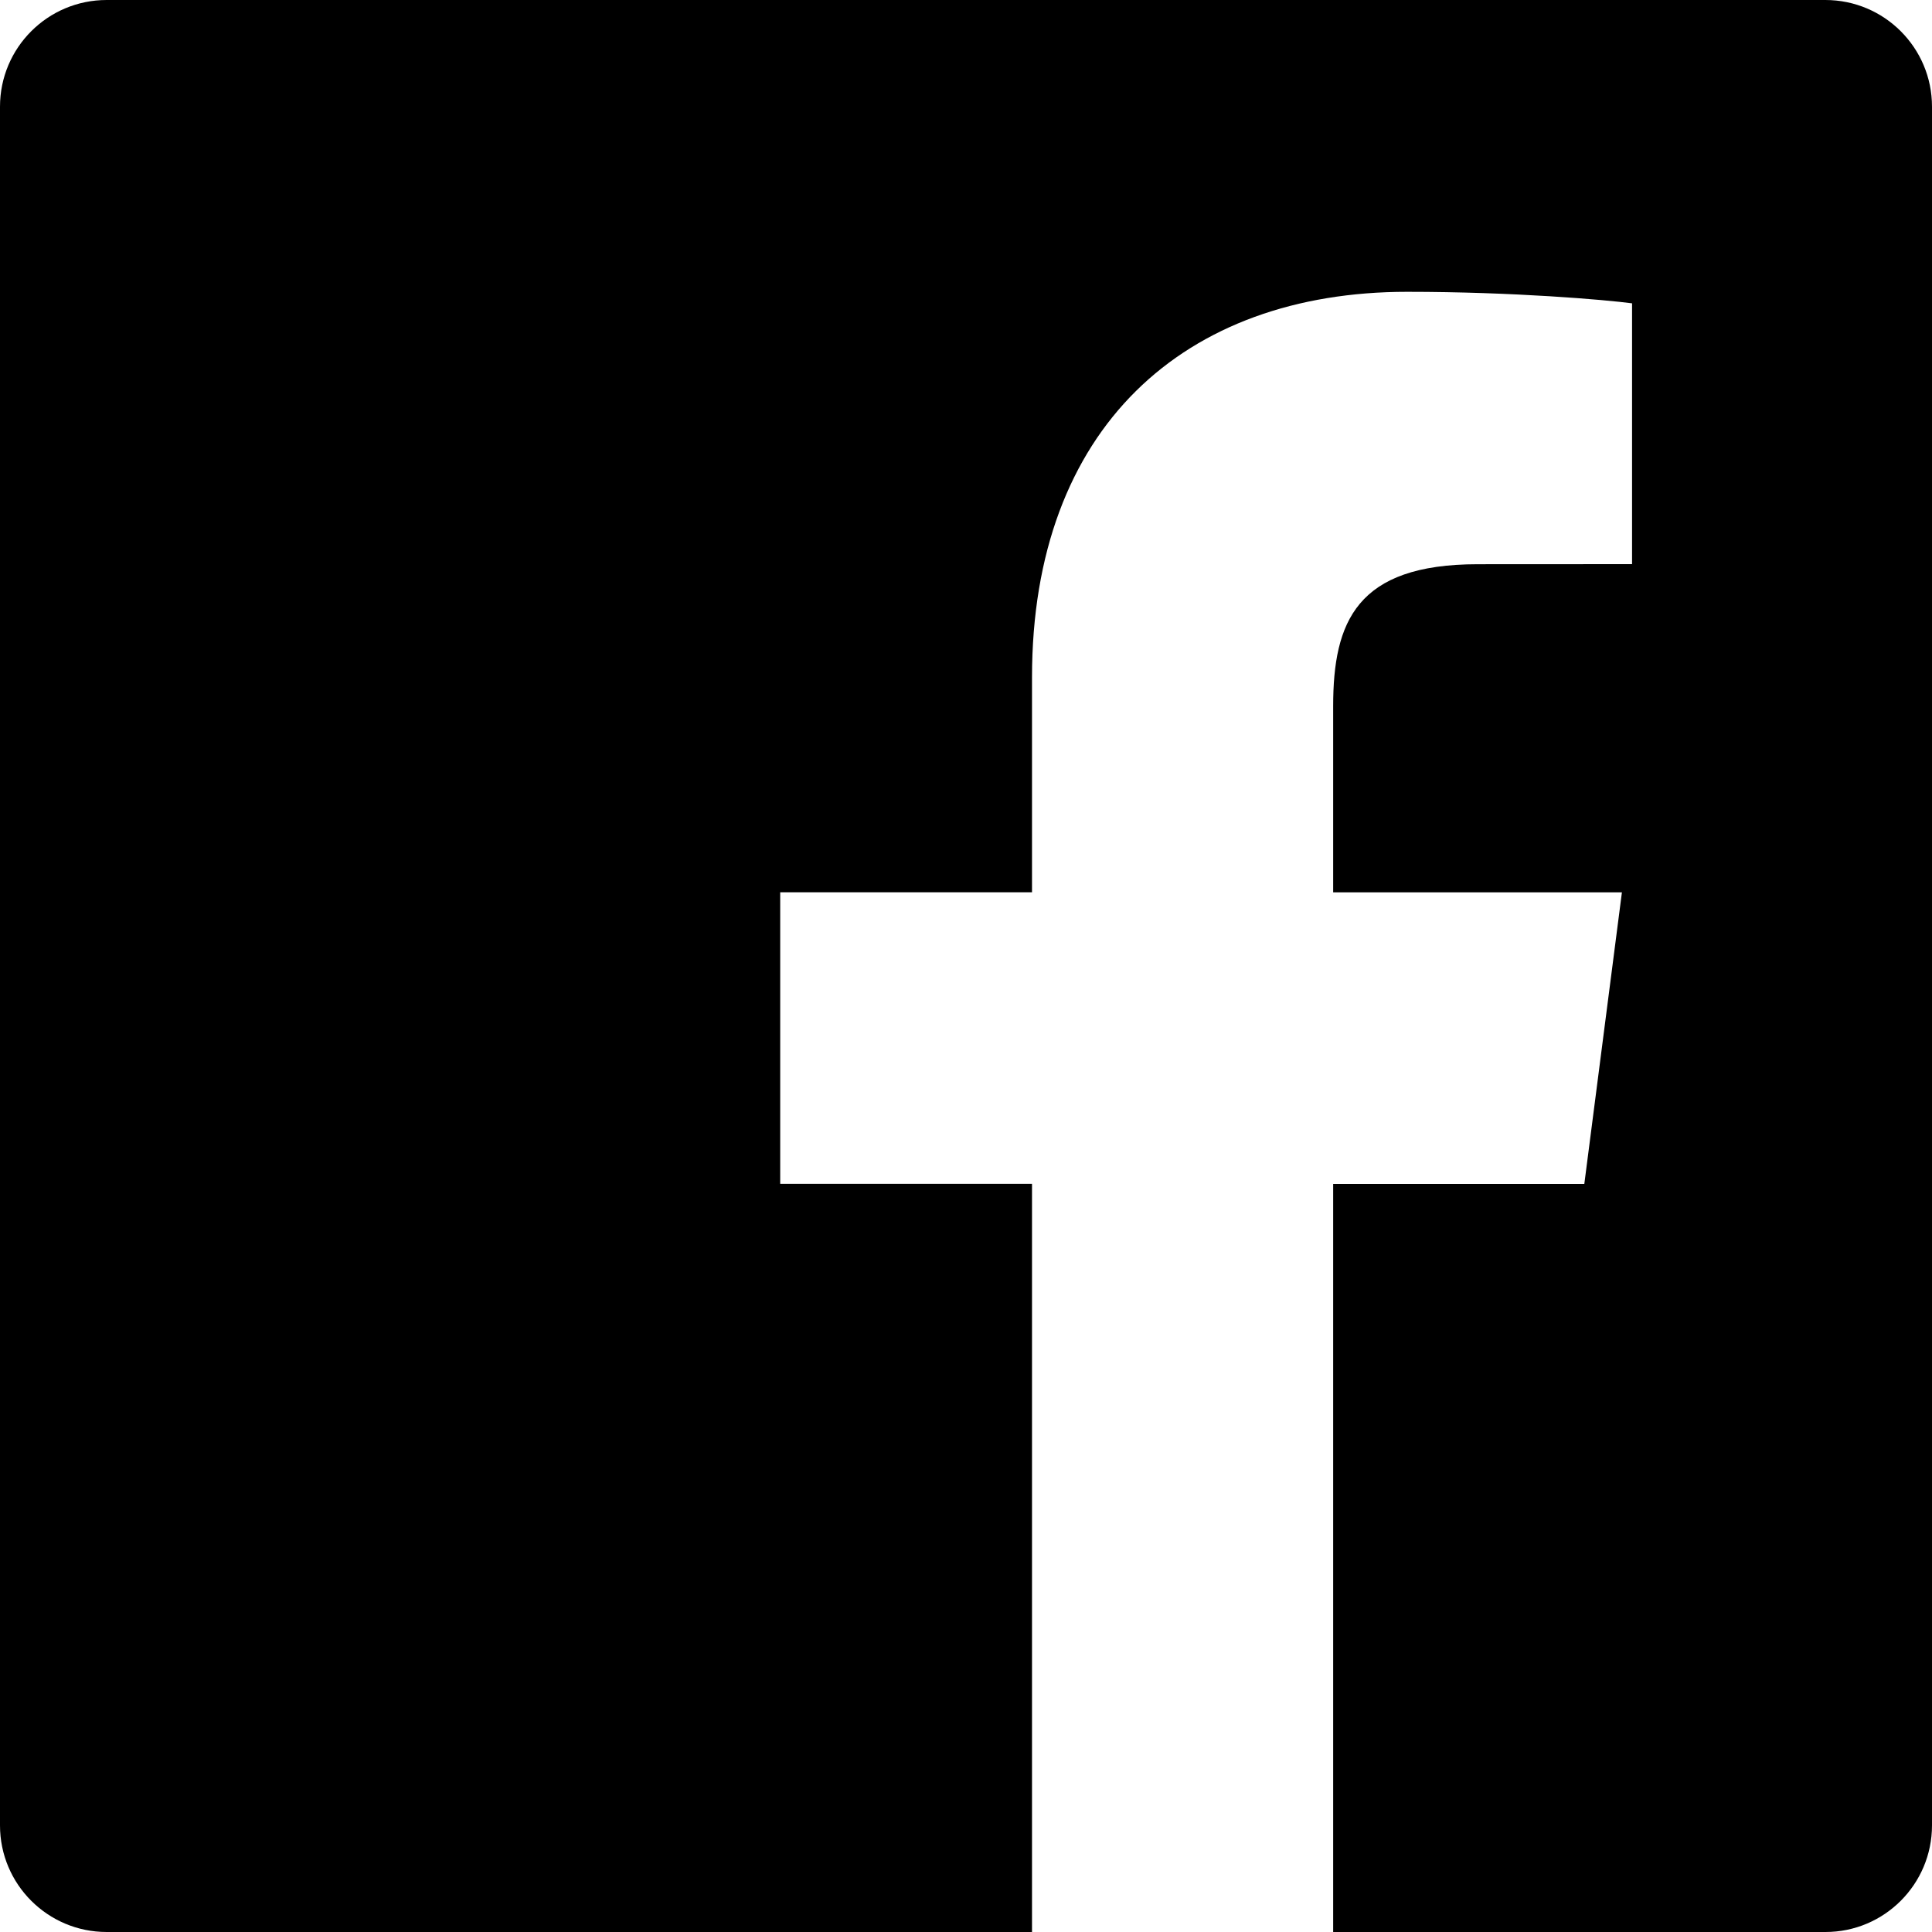
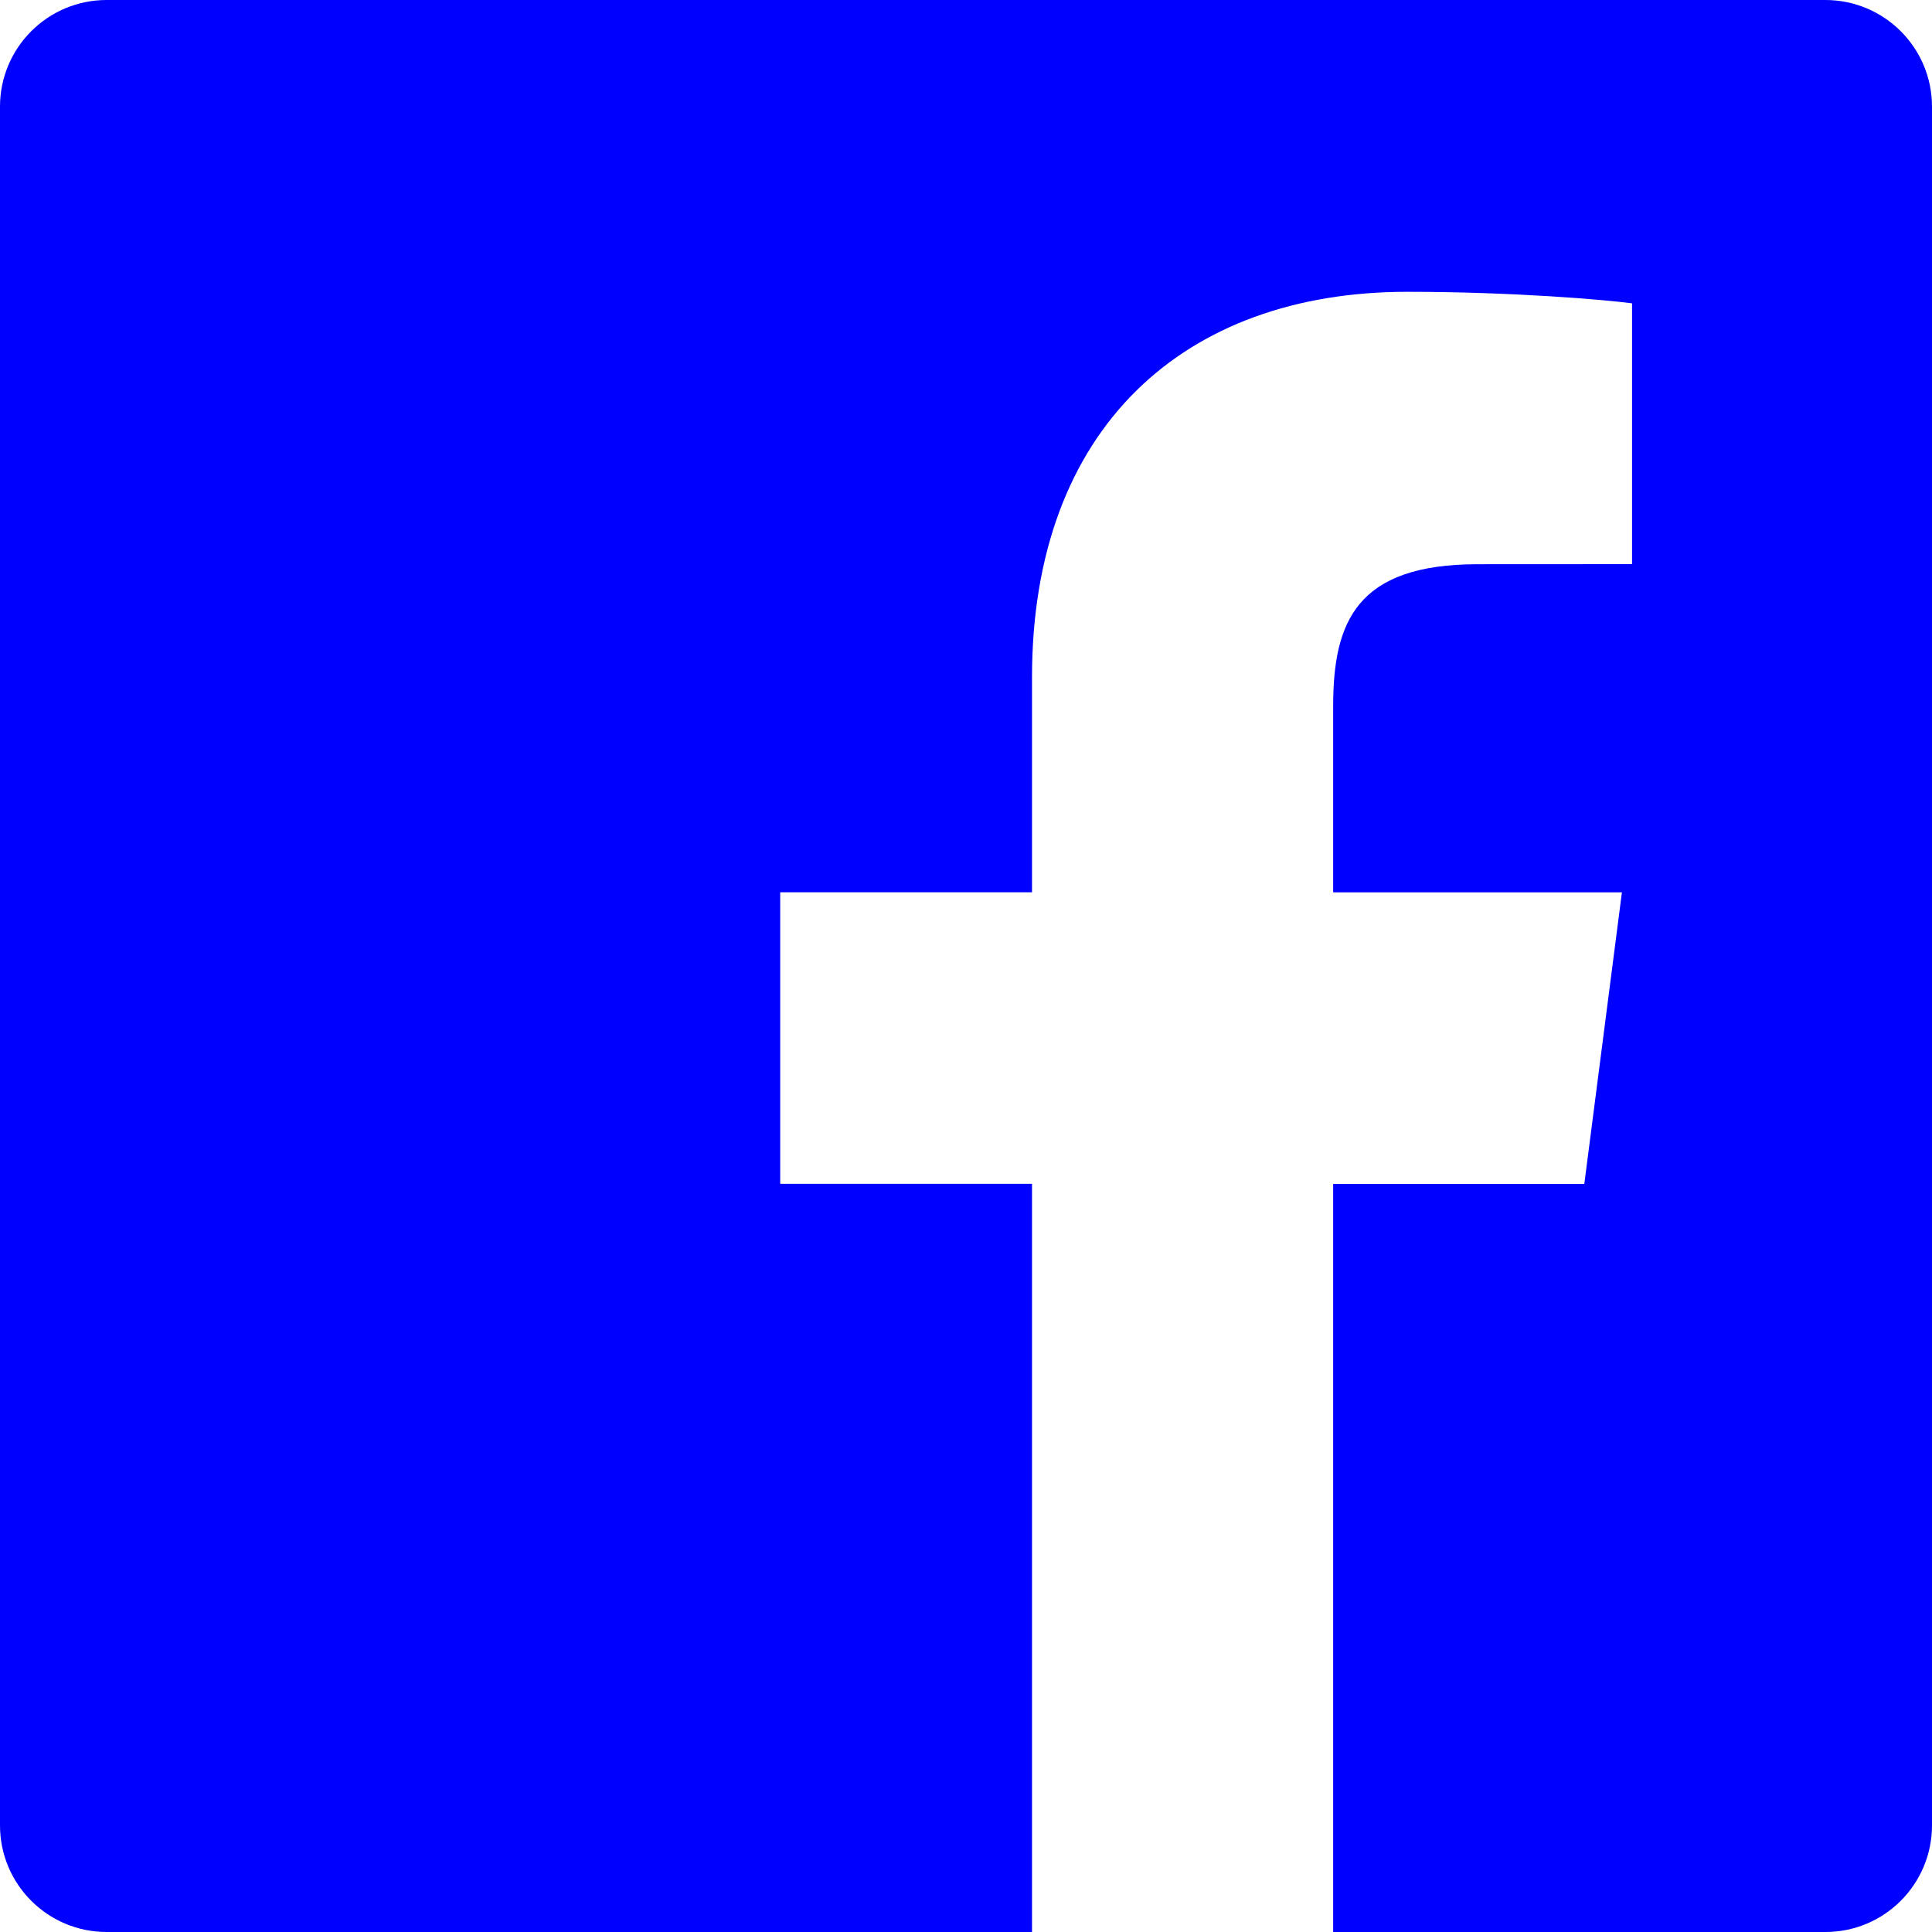
- <svg xmlns="http://www.w3.org/2000/svg" width="24" height="24" viewBox="0 0 24 24">
-   <path d="M22.675 0h-21.35c-.732 0-1.325.593-1.325 1.325v21.351c0 .731.593 1.324 1.325 1.324h11.495v-9.294h-3.128v-3.622h3.128v-2.671c0-3.1 1.893-4.788 4.659-4.788 1.325 0 2.463.099 2.795.143v3.24l-1.918.001c-1.504 0-1.795.715-1.795 1.763v2.313h3.587l-.467 3.622h-3.12v9.293h6.116c.73 0 1.323-.593 1.323-1.325v-21.35c0-.732-.593-1.325-1.325-1.325z" />
+ <svg xmlns="http://www.w3.org/2000/svg" width="70" height="70" viewBox="0 0 24 24">
+   <path fill="blue" d="M22.675 0h-21.35c-.732 0-1.325.593-1.325 1.325v21.351c0 .731.593 1.324 1.325 1.324h11.495v-9.294h-3.128v-3.622h3.128v-2.671c0-3.1 1.893-4.788 4.659-4.788 1.325 0 2.463.099 2.795.143v3.24l-1.918.001c-1.504 0-1.795.715-1.795 1.763v2.313h3.587l-.467 3.622h-3.12v9.293h6.116c.73 0 1.323-.593 1.323-1.325v-21.35c0-.732-.593-1.325-1.325-1.325z" />
</svg>
